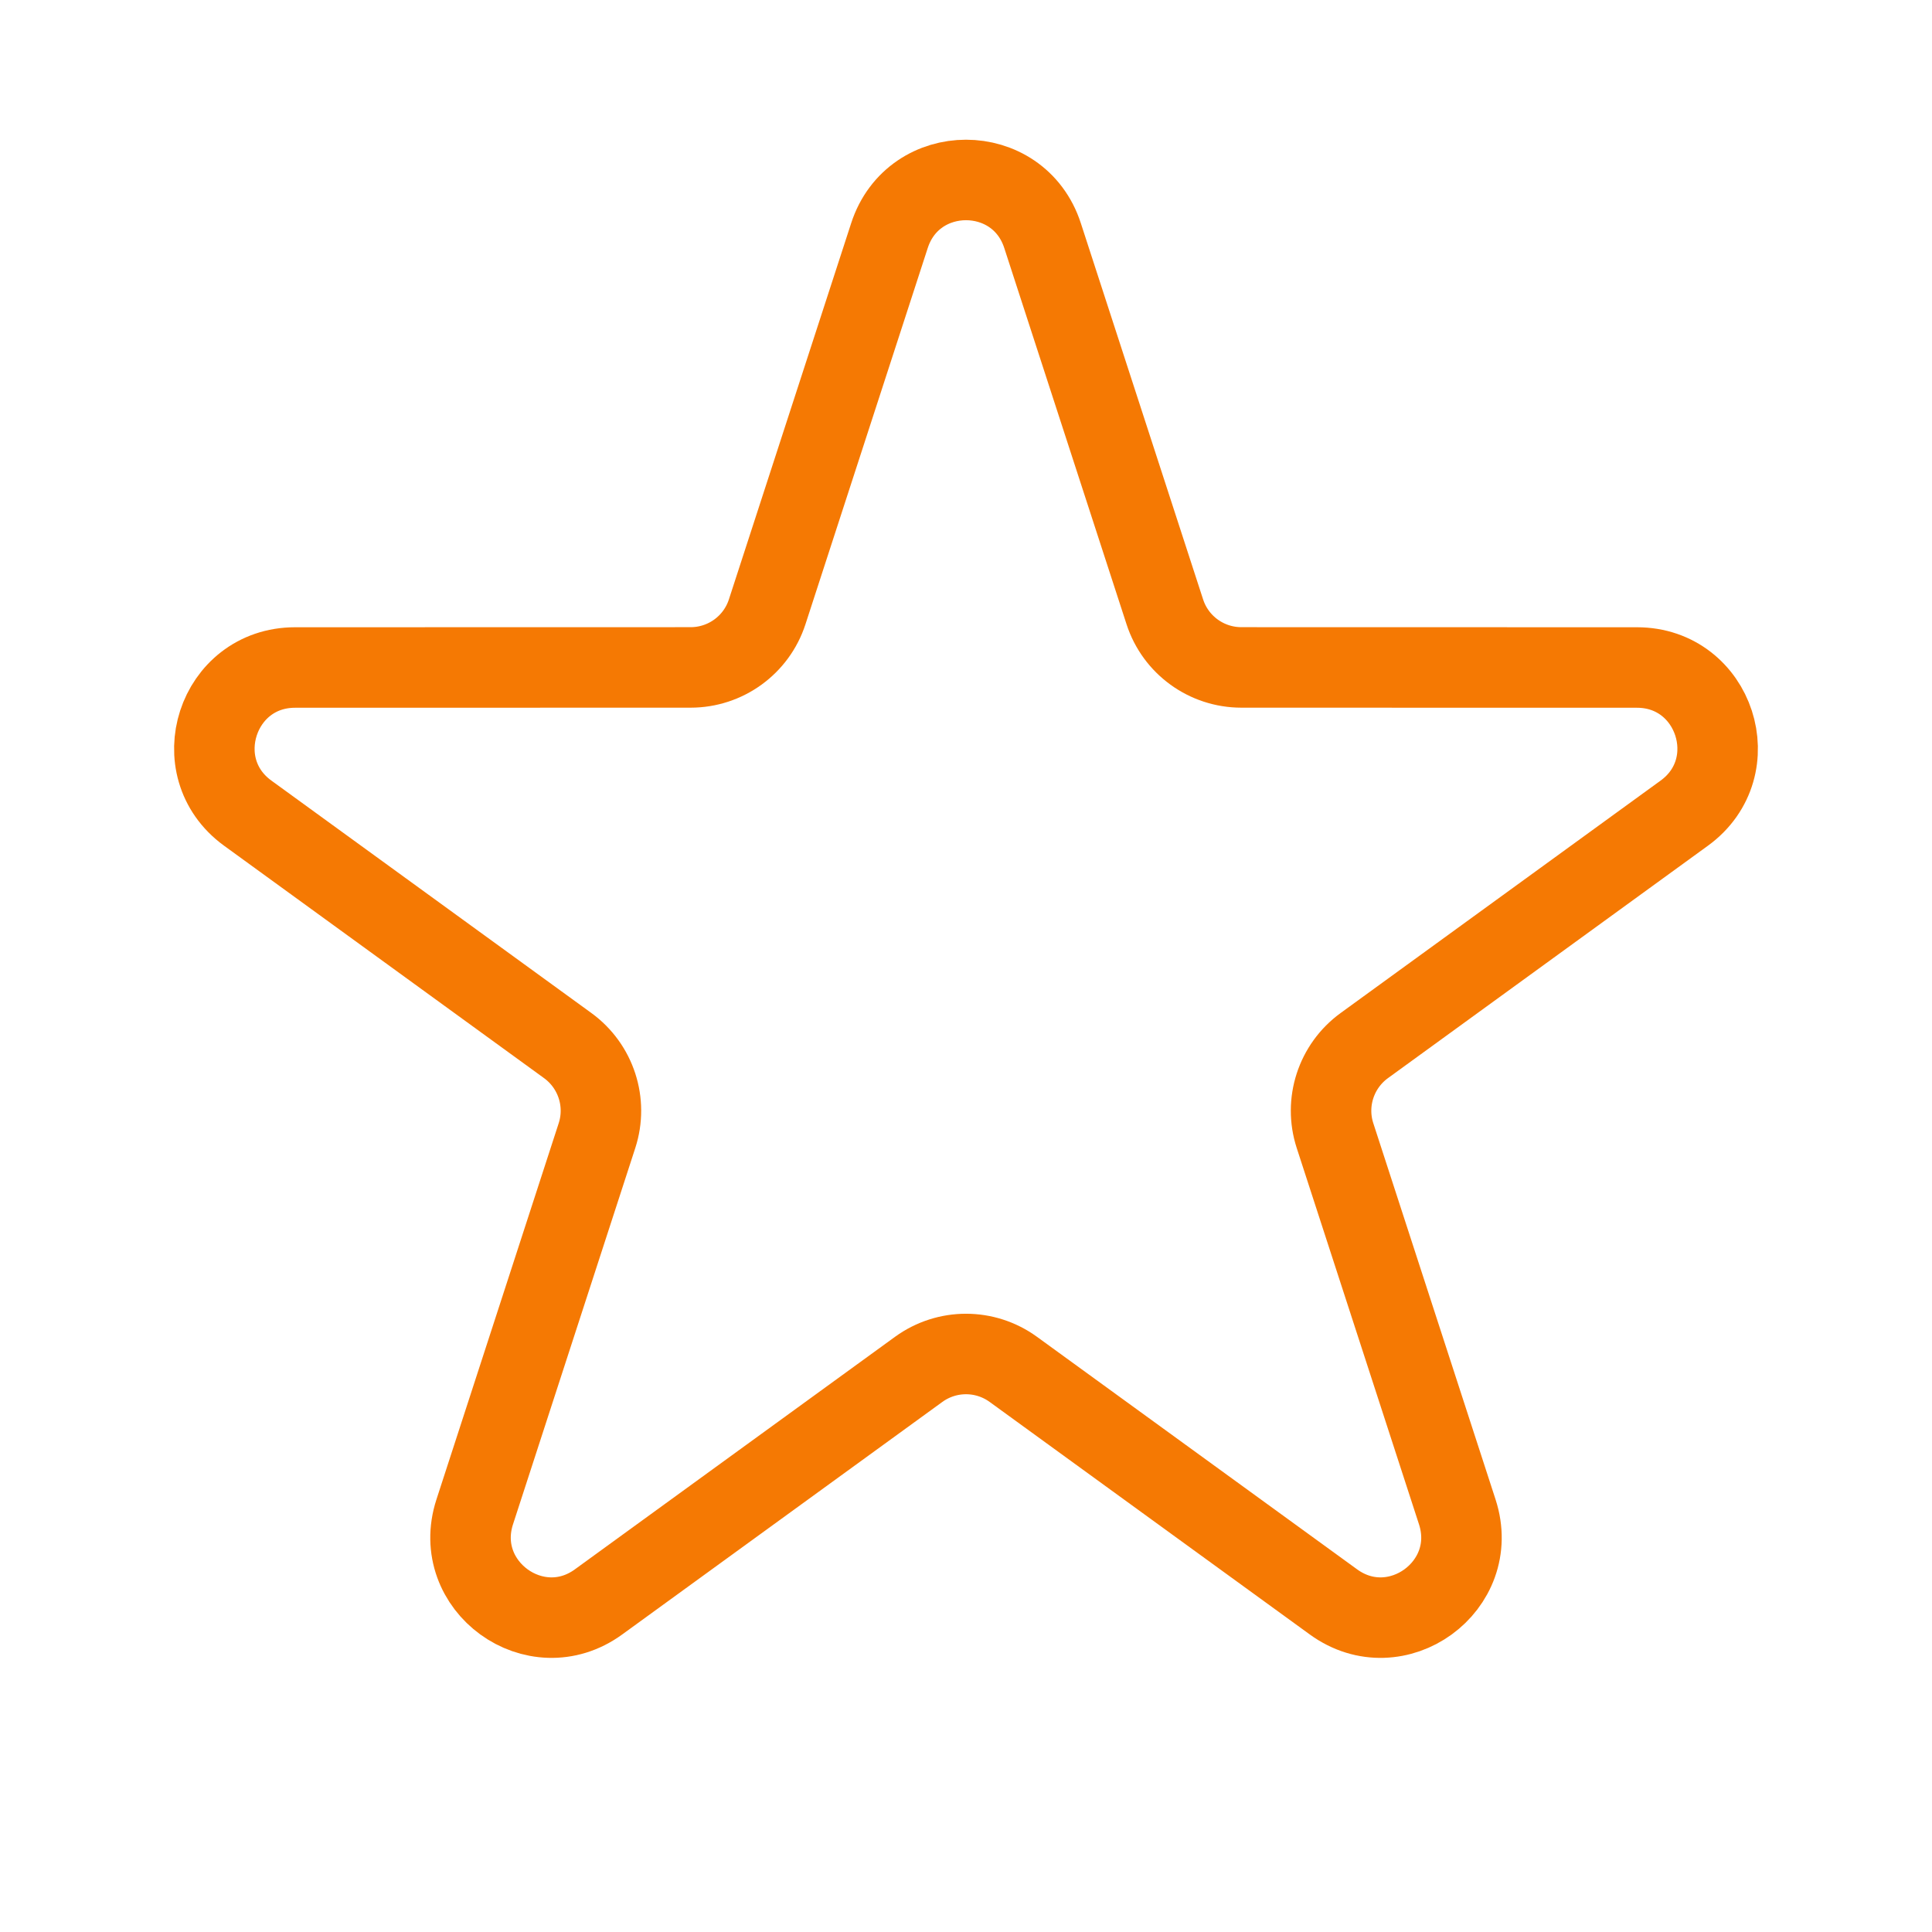
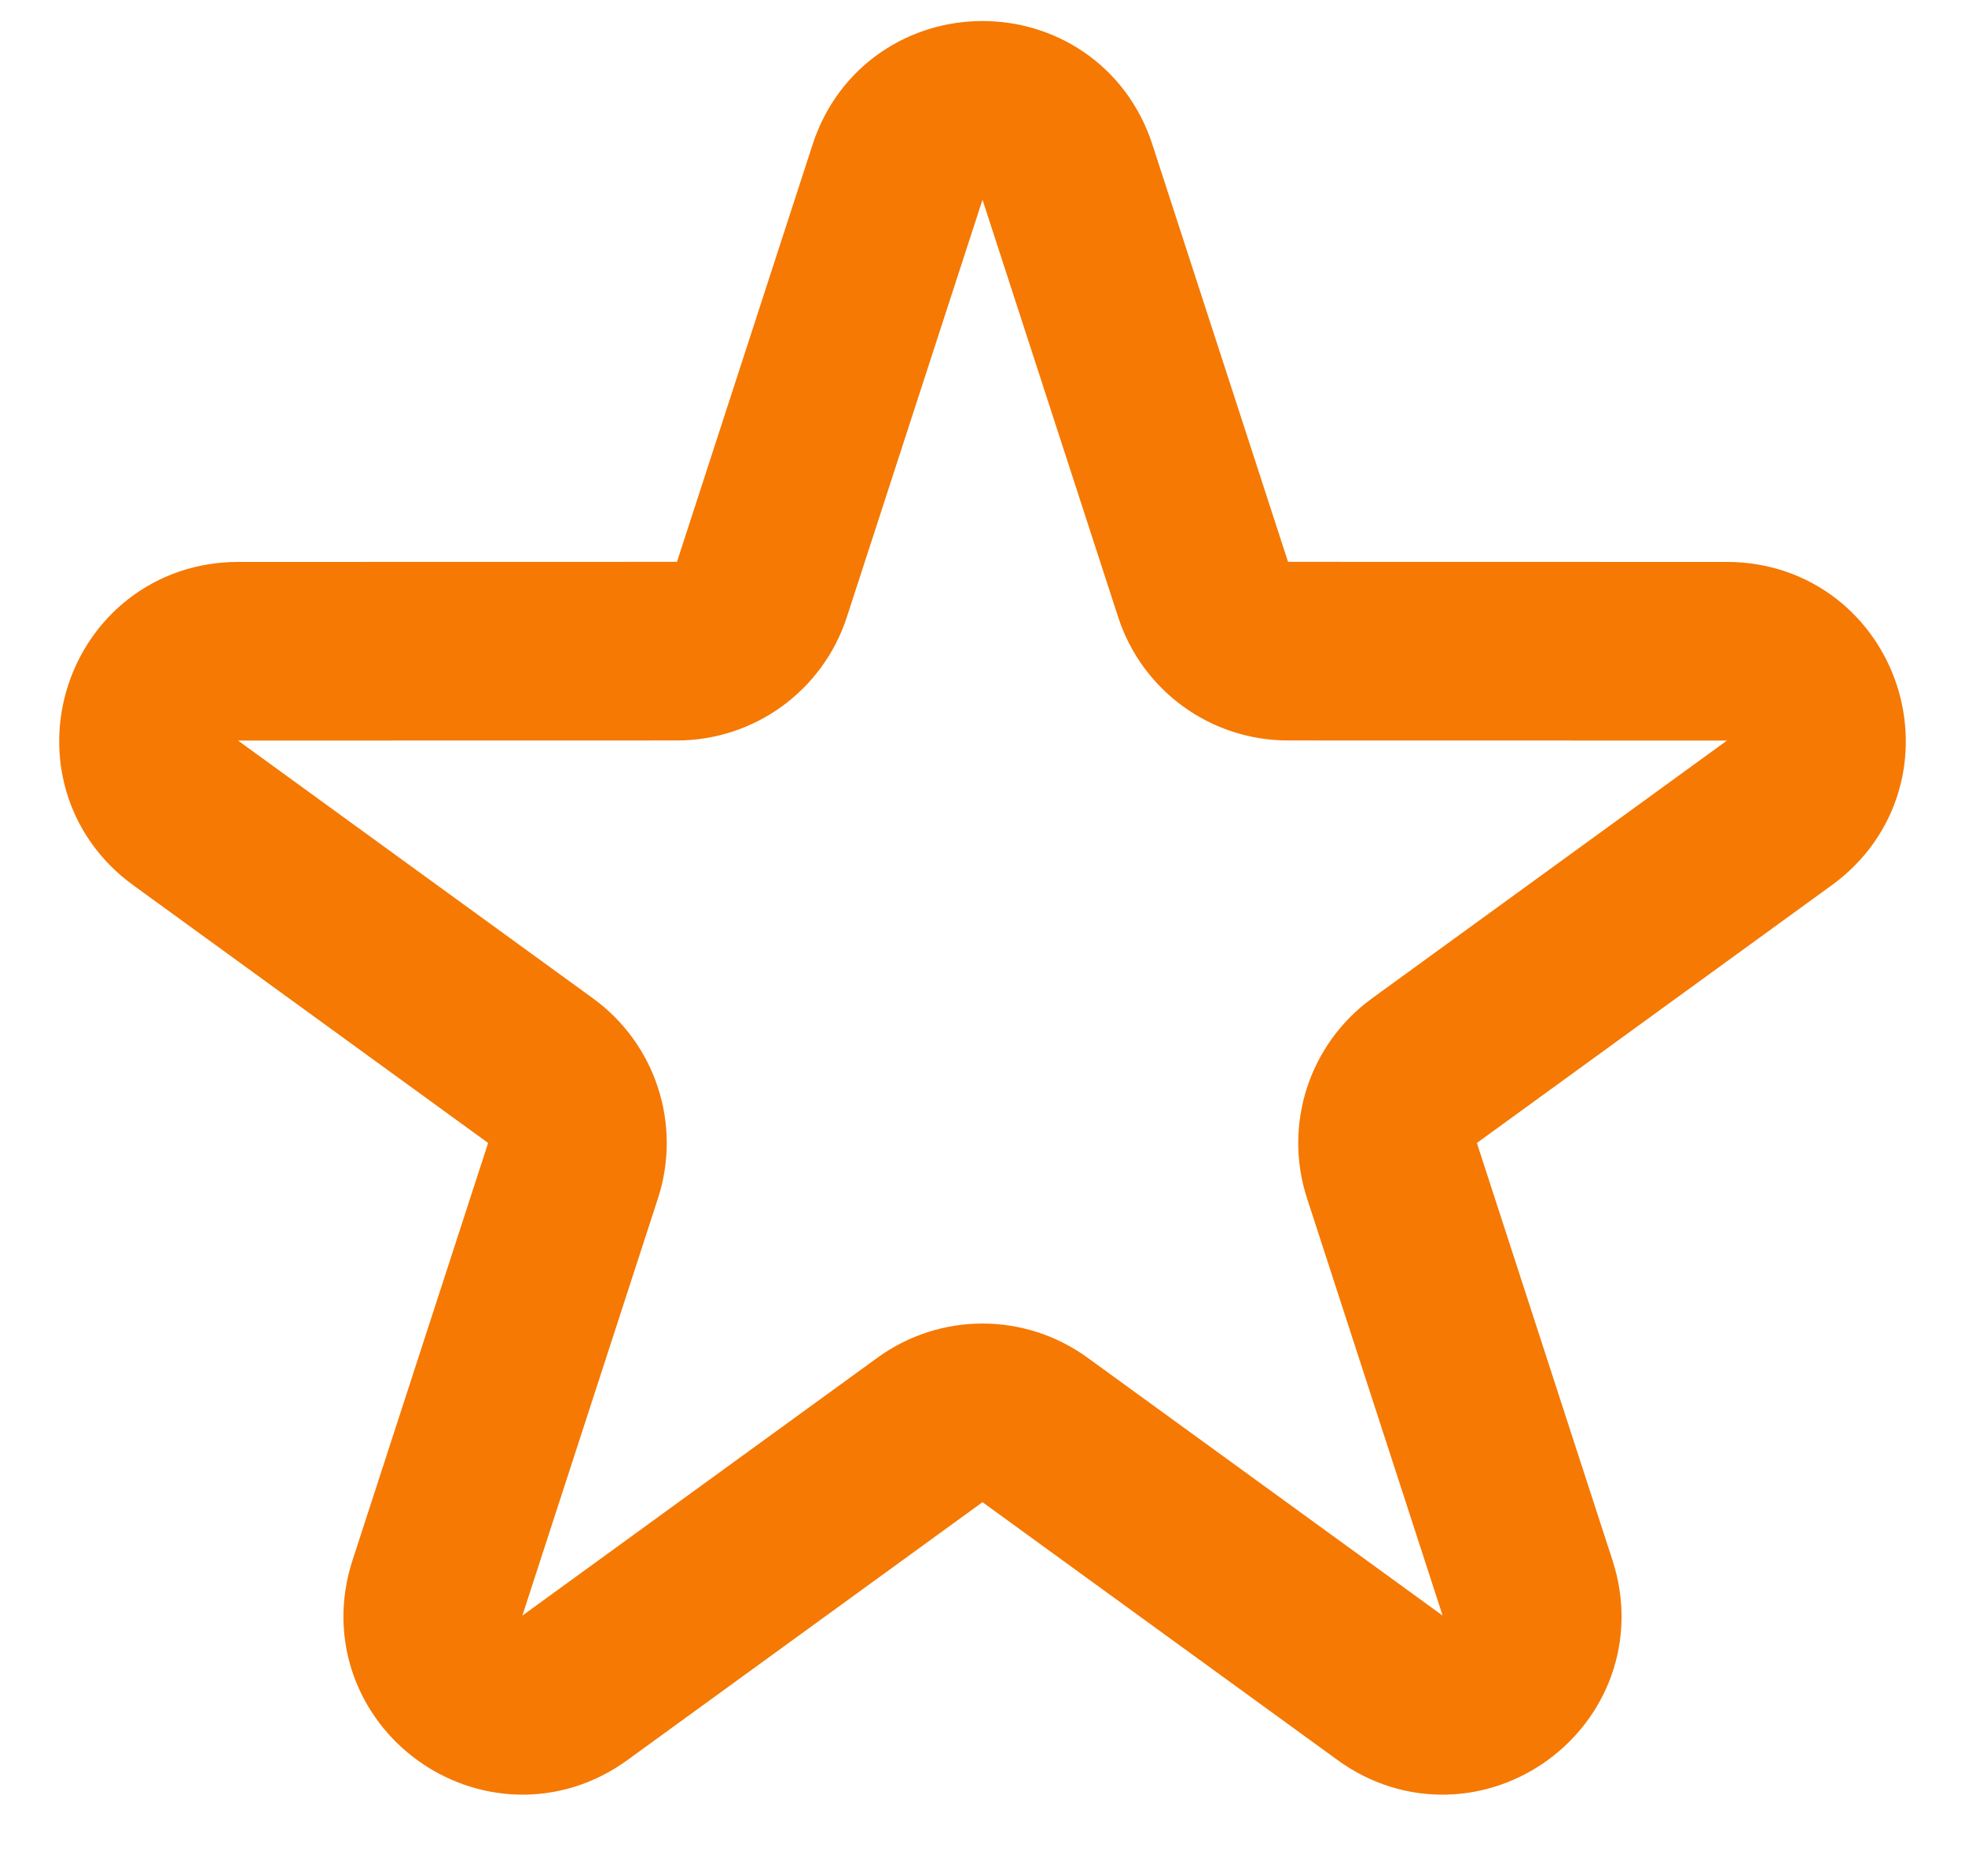
- <svg xmlns="http://www.w3.org/2000/svg" width="24" height="24" fill="none" viewBox="0 0 24 24">
-   <path stroke="#F57903" strokeWidth="2" d="M11.049 2.927C11.348 2.005 12.652 2.005 12.951 2.927L14.47 7.601C14.604 8.013 14.988 8.291 15.421 8.291L20.335 8.292C21.304 8.292 21.707 9.531 20.923 10.101L16.947 12.989C16.597 13.244 16.45 13.695 16.584 14.107L18.103 18.782C18.402 19.703 17.348 20.469 16.564 19.899L12.588 17.011C12.237 16.756 11.763 16.756 11.412 17.011L7.436 19.899C6.653 20.469 5.598 19.703 5.897 18.782L7.416 14.107C7.55 13.695 7.403 13.244 7.053 12.989L3.077 10.101C2.293 9.531 2.696 8.292 3.665 8.292L8.579 8.291C9.012 8.291 9.396 8.013 9.53 7.601L11.049 2.927Z" />
+ <svg xmlns="http://www.w3.org/2000/svg" width="22" height="21" viewBox="0 0 22 21" fill="none">
+   <path d="M10.049 1.927C10.348 1.005 11.652 1.005 11.951 1.927L13.47 6.601C13.604 7.013 13.988 7.291 14.421 7.291L19.335 7.292C20.304 7.292 20.707 8.531 19.923 9.101L15.947 11.989C15.597 12.244 15.45 12.695 15.584 13.107L17.103 17.782C17.402 18.703 16.348 19.469 15.564 18.899L11.588 16.011C11.237 15.756 10.763 15.756 10.412 16.011L6.436 18.899C5.653 19.469 4.598 18.703 4.897 17.782L6.416 13.107C6.55 12.695 6.403 12.244 6.053 11.989L2.077 9.101C1.293 8.531 1.696 7.292 2.665 7.292L7.579 7.291C8.012 7.291 8.396 7.013 8.53 6.601L10.049 1.927Z" stroke="#F57903" stroke-width="2" />
</svg>
